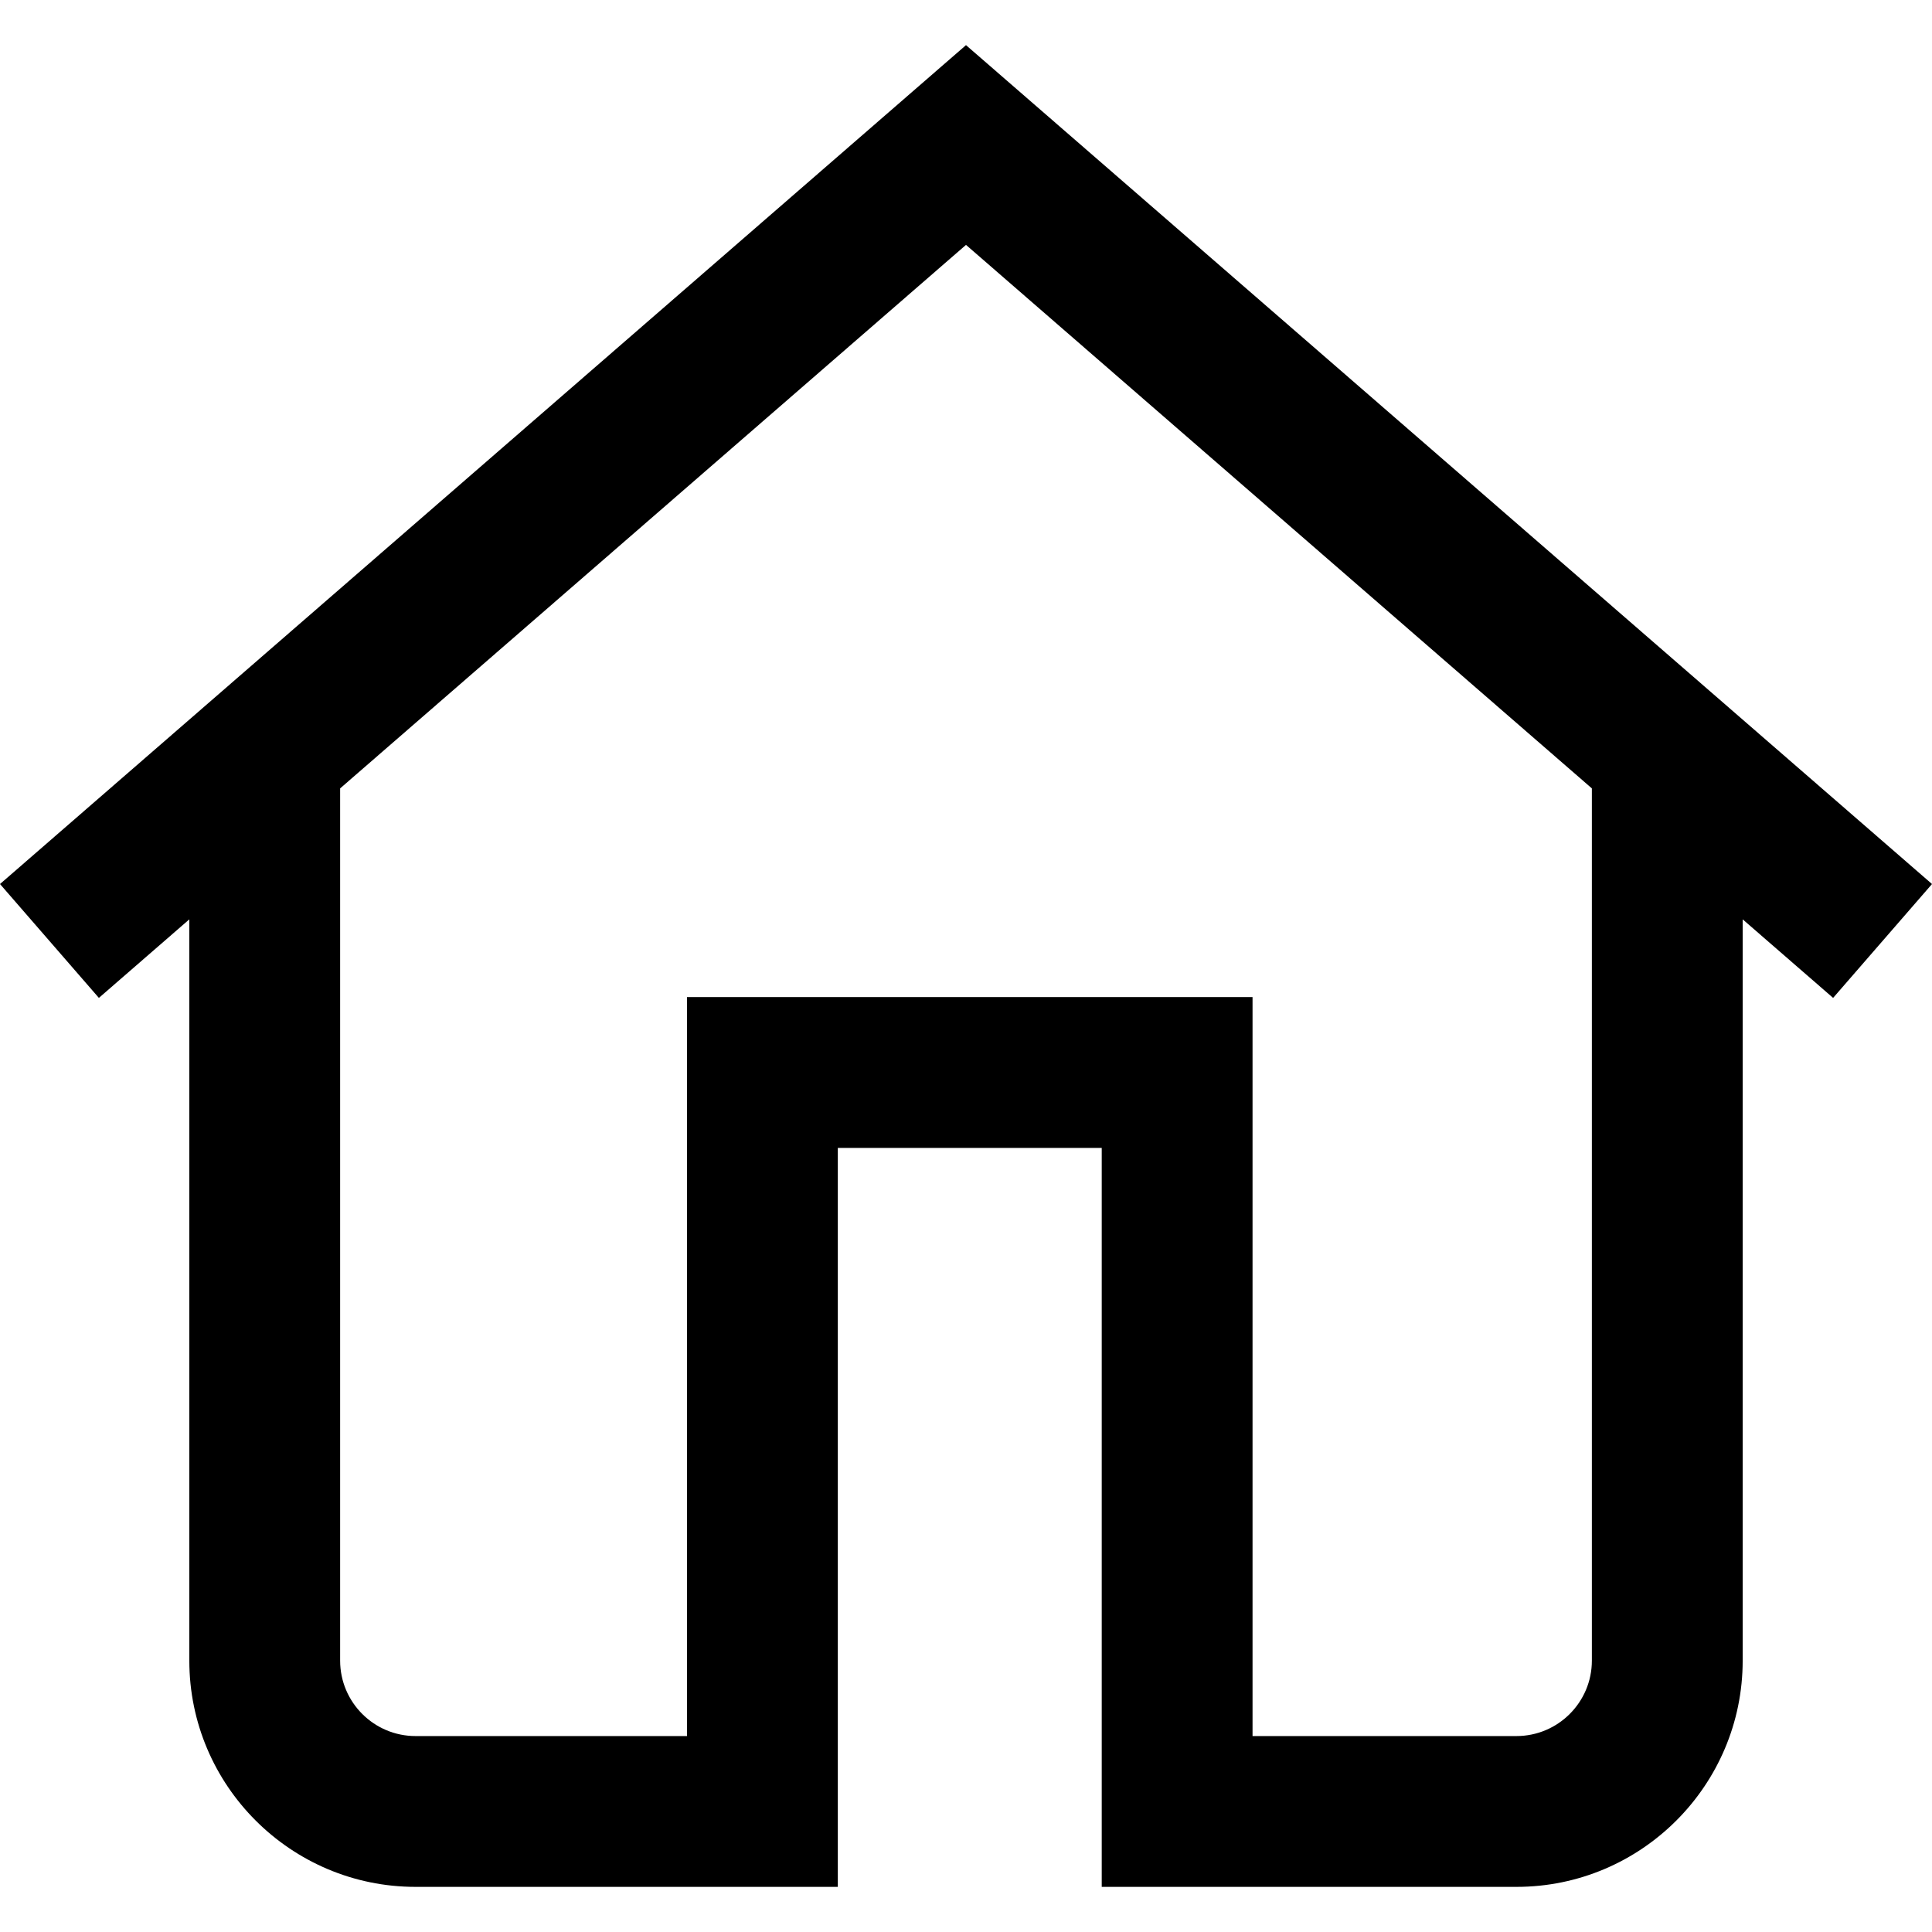
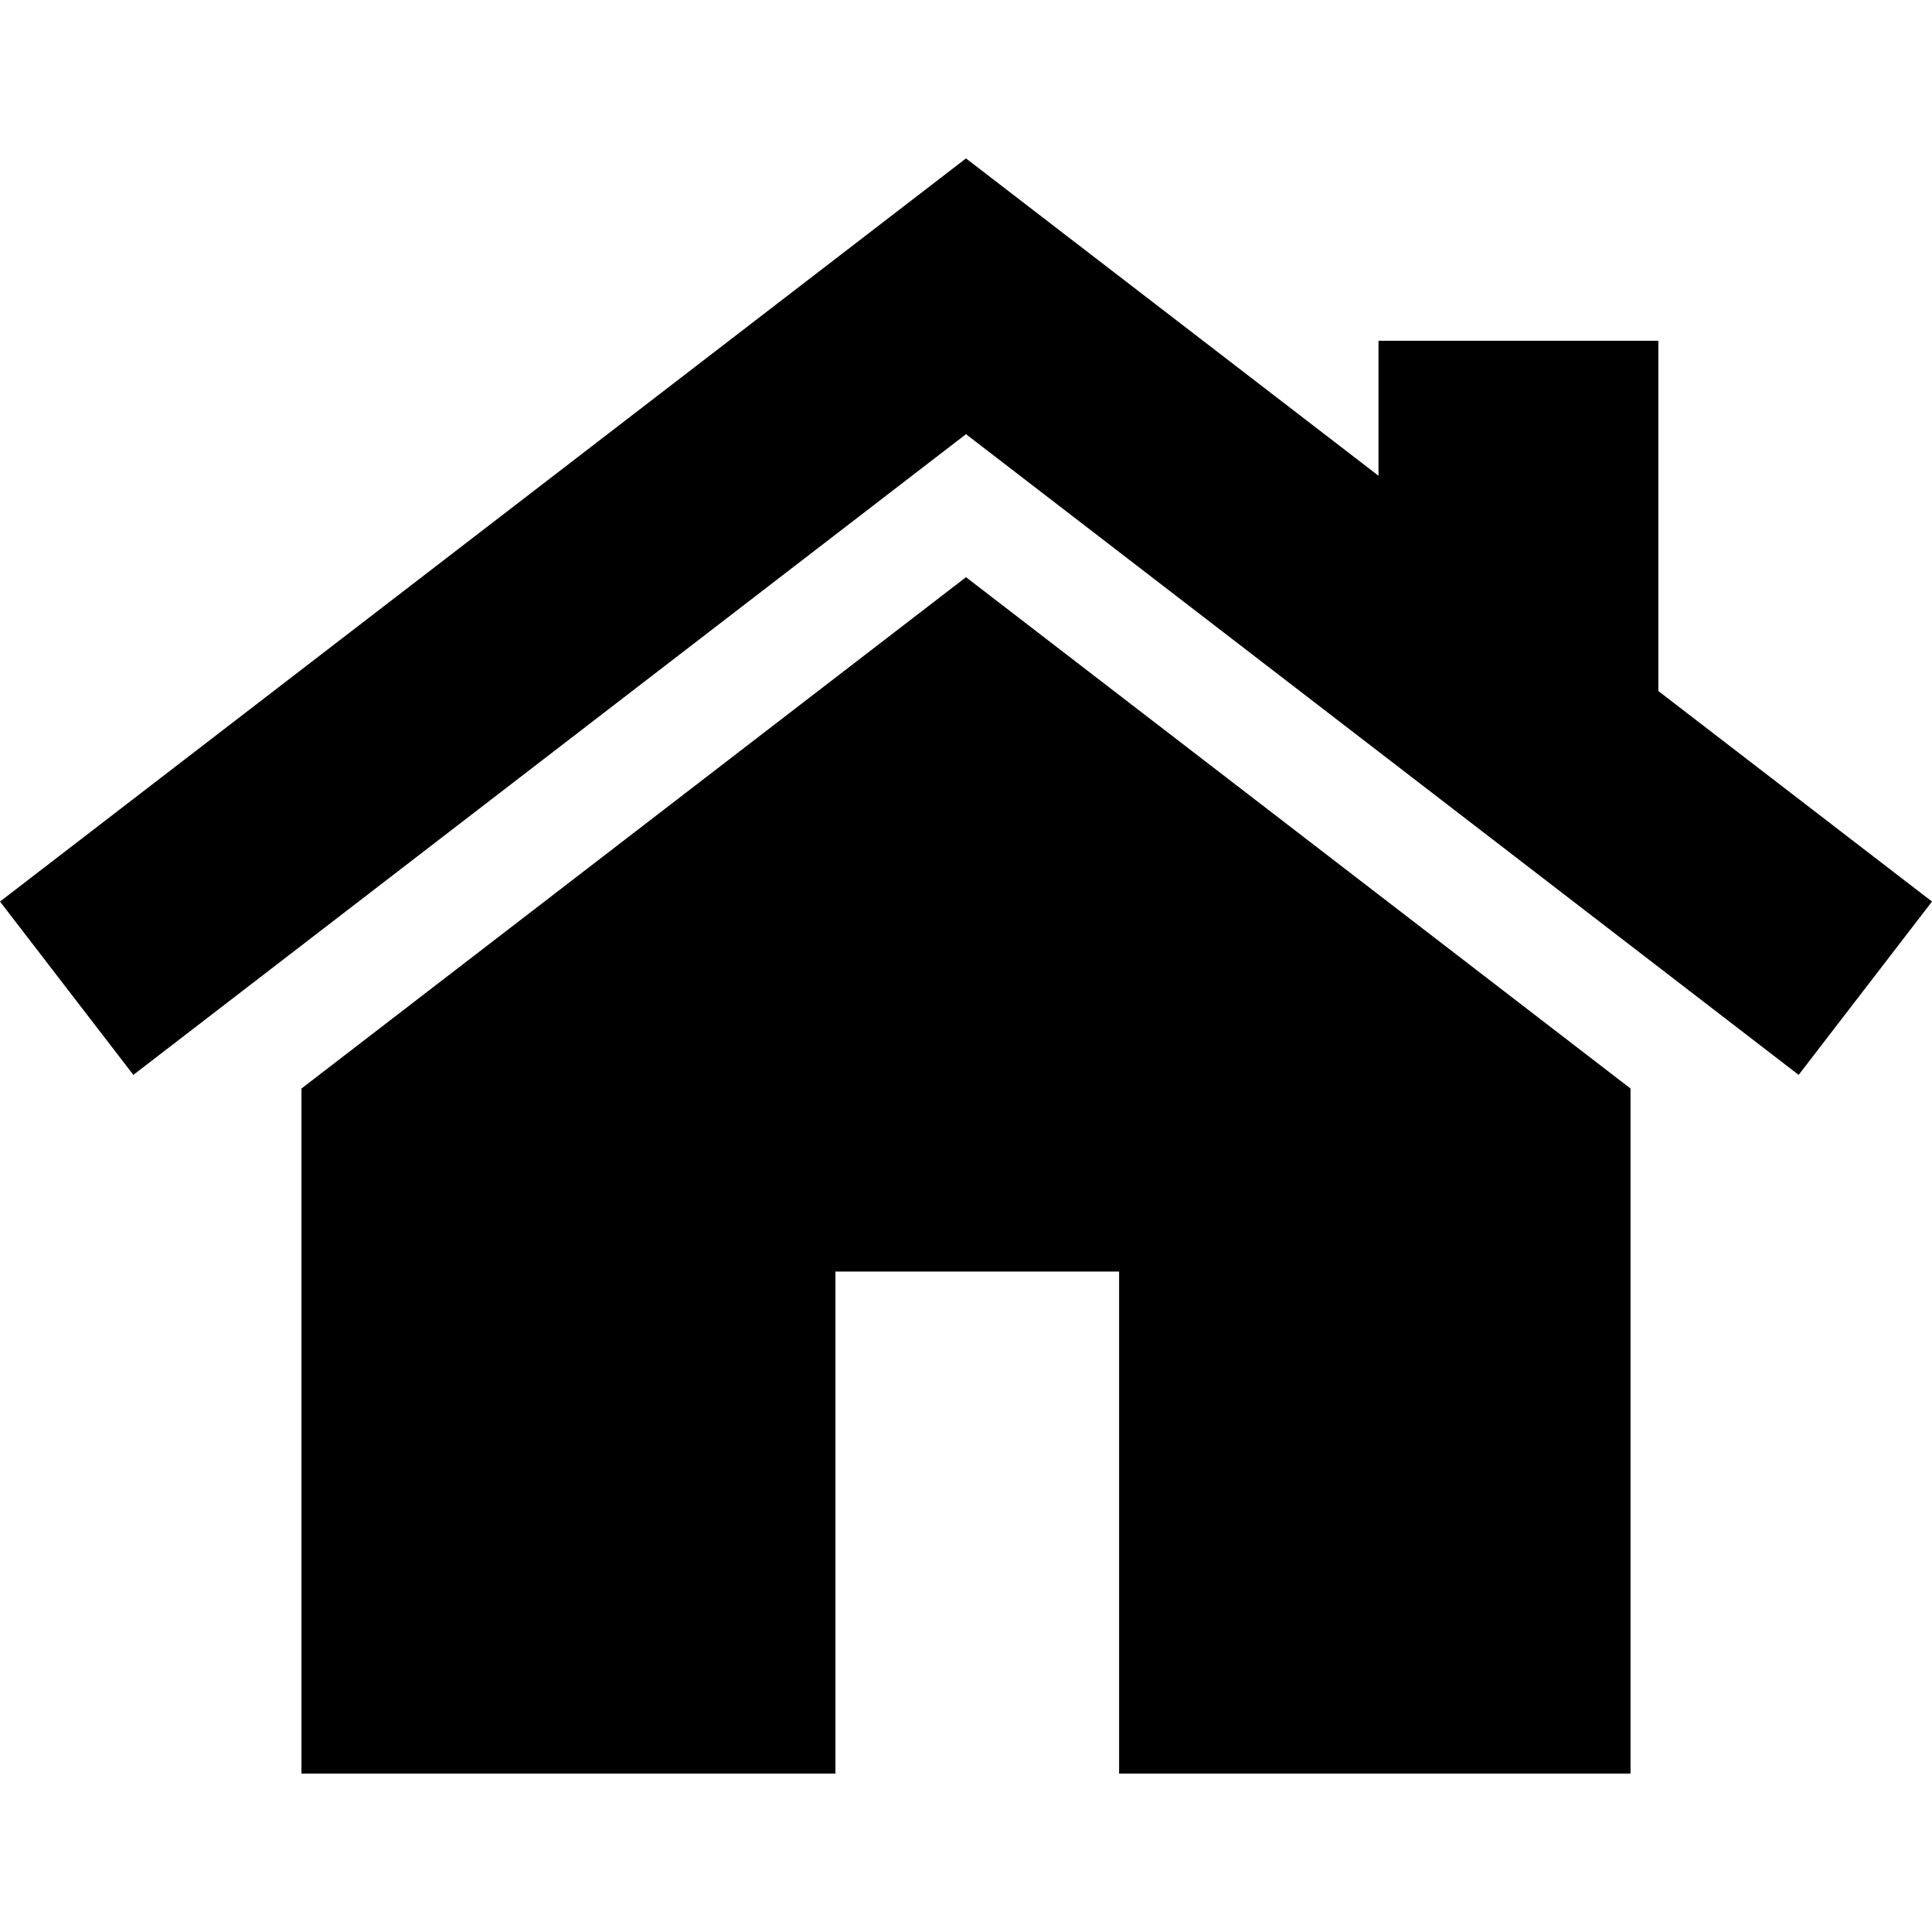
<svg xmlns="http://www.w3.org/2000/svg" version="1.1" id="Capa_1" x="0px" y="0px" viewBox="0 0 512 512" style="enable-background:new 0 0 512 512;" xml:space="preserve">
  <g>
    <g>
-       <path d="M256,11.96L0,234.276l26.206,30.176l23.967-20.814V440.09c0,33.056,26.893,59.95,59.95,59.95h111.906V304.204h69.941    V500.04h109.908c33.056,0,59.95-26.893,59.95-59.95V243.639l23.967,20.814L512,234.277L256,11.96z M421.861,440.09    c0,11.019-8.964,19.983-19.983,19.983h-69.941V264.238H182.062v195.836h-71.94c-11.019,0-19.983-8.964-19.983-19.983V208.931    L256,64.894l165.861,144.037V440.09z" />
+       <polygon points="256,152.96 79.894,288.469 79.894,470.018 221.401,470.018 221.401,336.973 296.576,336.973 296.576,470.018     432.107,470.018 432.107,288.469   " />
+     </g>
+   </g>
+   <g>
+     <g>
+       <polygon points="439.482,183.132 439.482,90.307 365.316,90.307 365.316,126.077 256,41.982 0,238.919 35.339,284.855     256,115.062 476.662,284.856 512,238.92   " />
    </g>
  </g>
  <g>
</g>
  <g>
</g>
  <g>
</g>
  <g>
</g>
  <g>
</g>
  <g>
</g>
  <g>
</g>
  <g>
</g>
  <g>
</g>
  <g>
</g>
  <g>
</g>
  <g>
</g>
  <g>
</g>
  <g>
</g>
  <g>
</g>
</svg>
